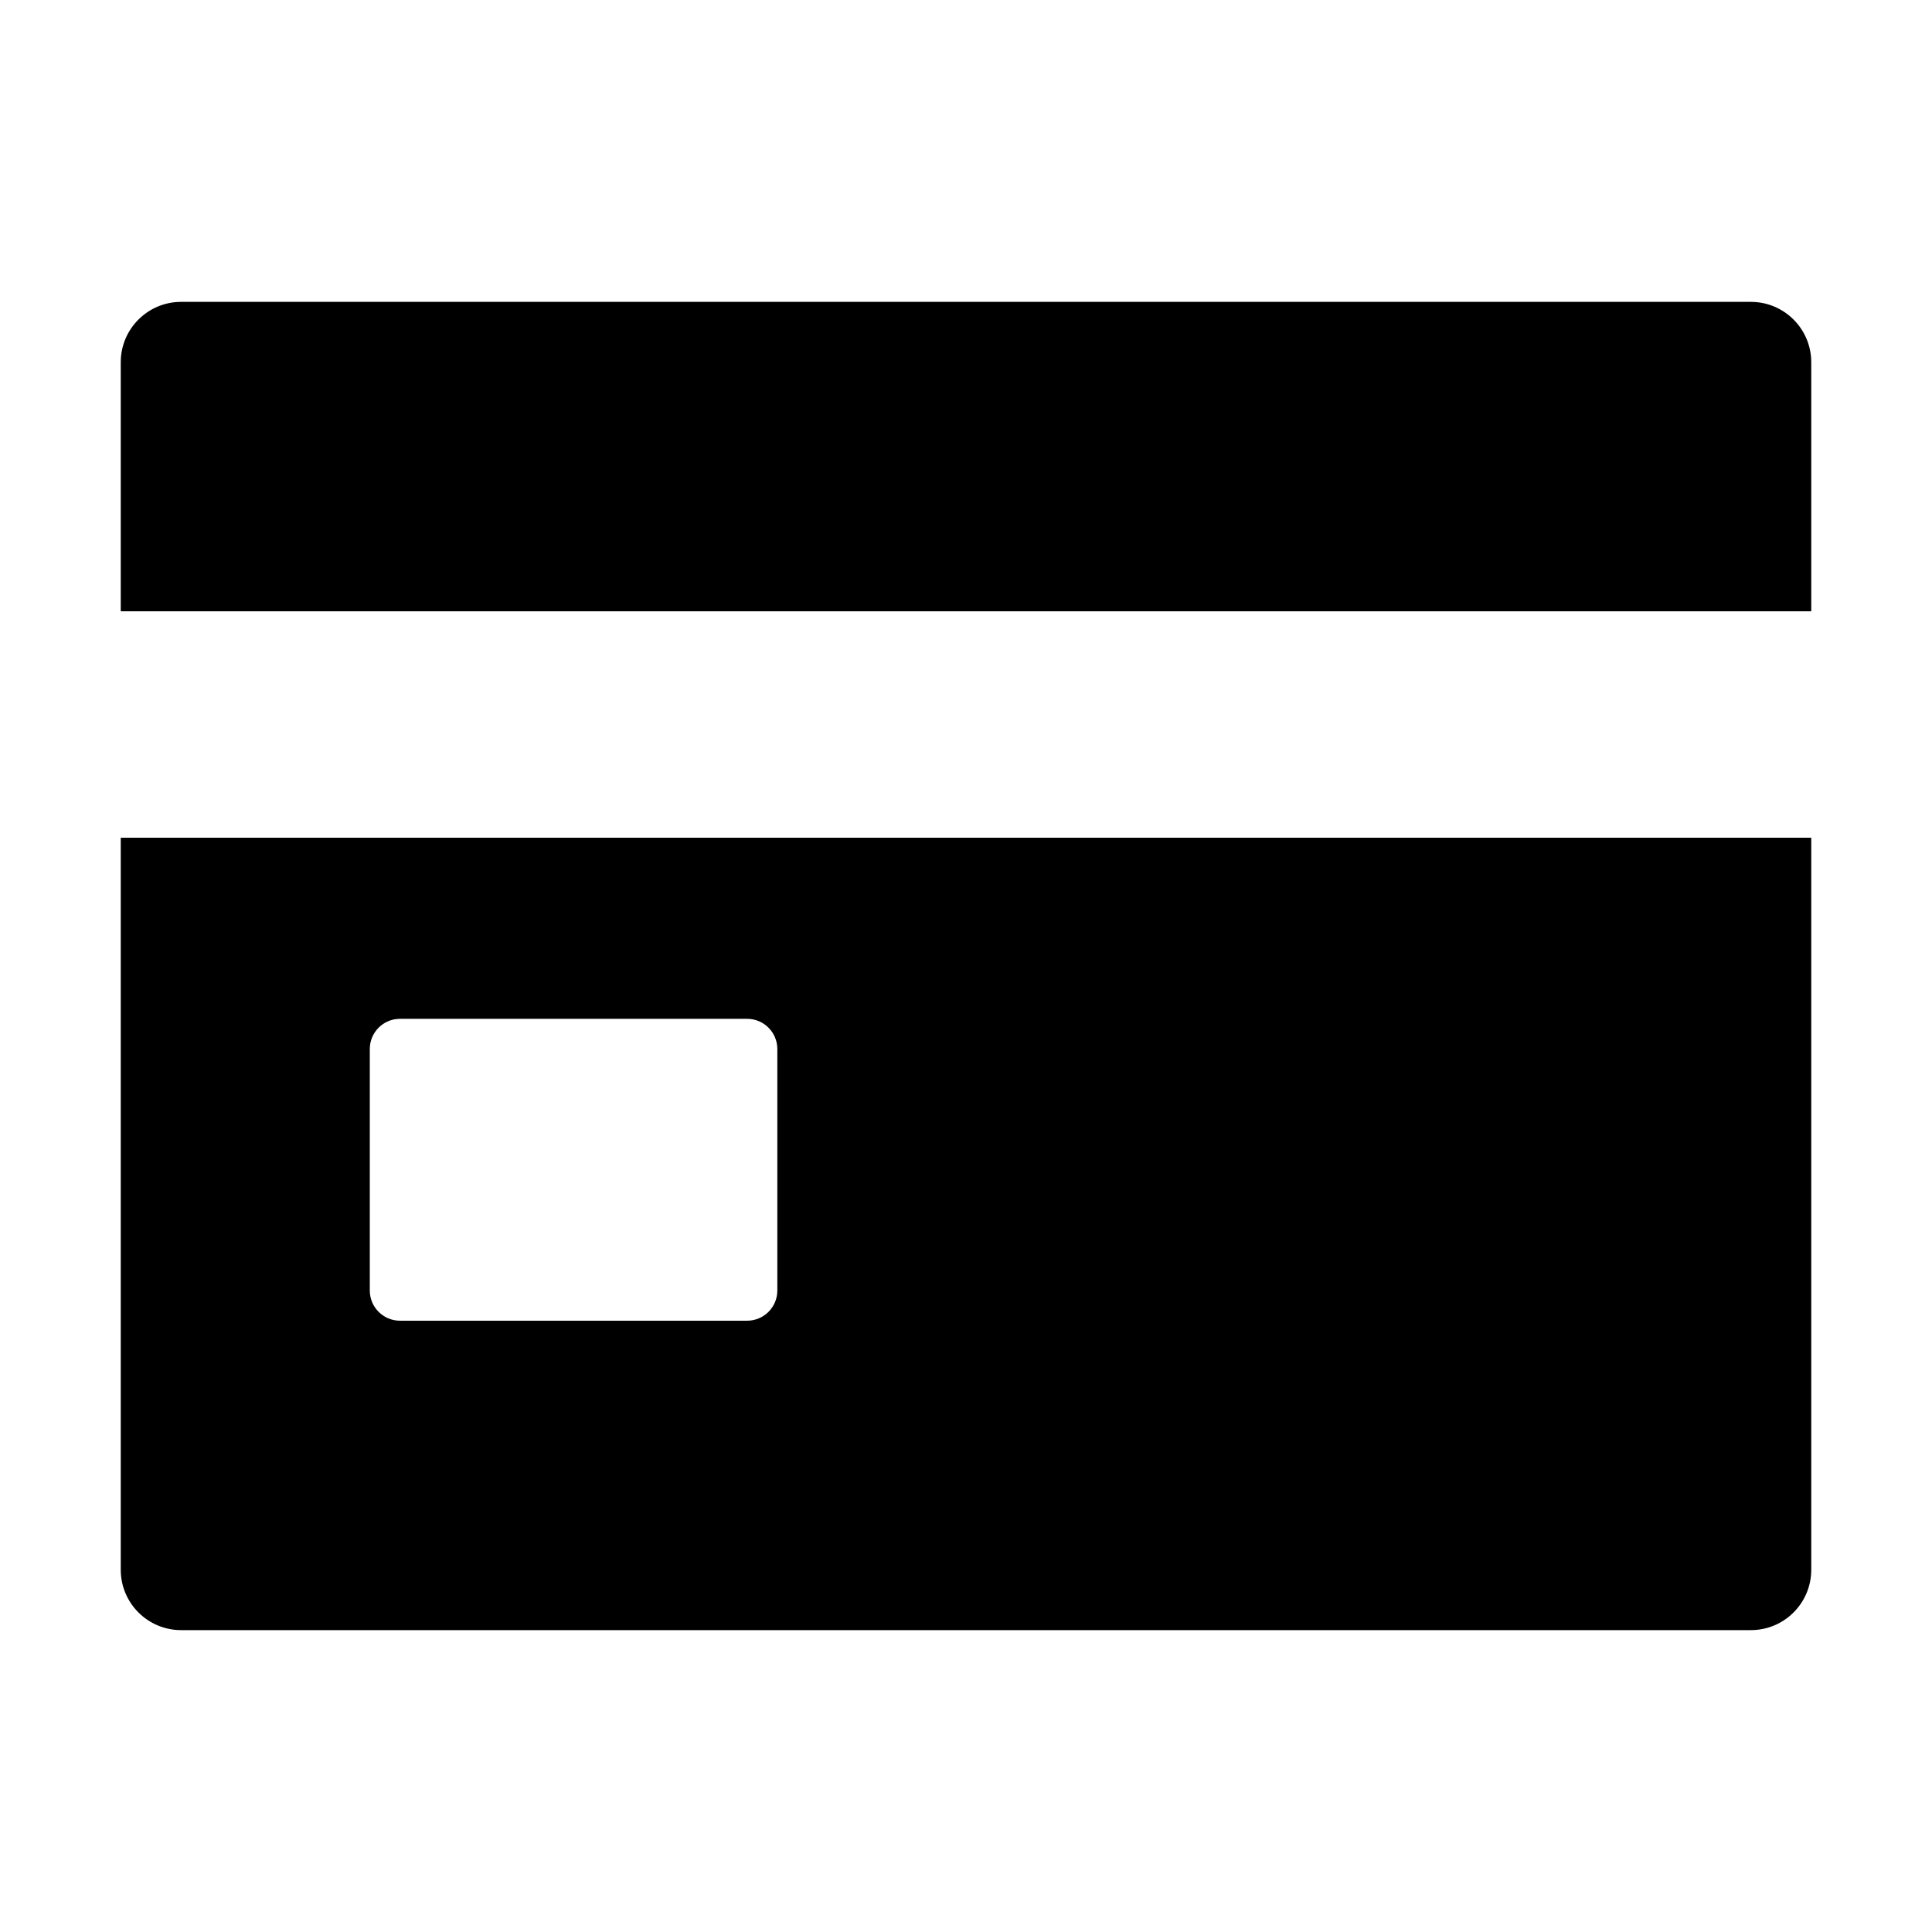
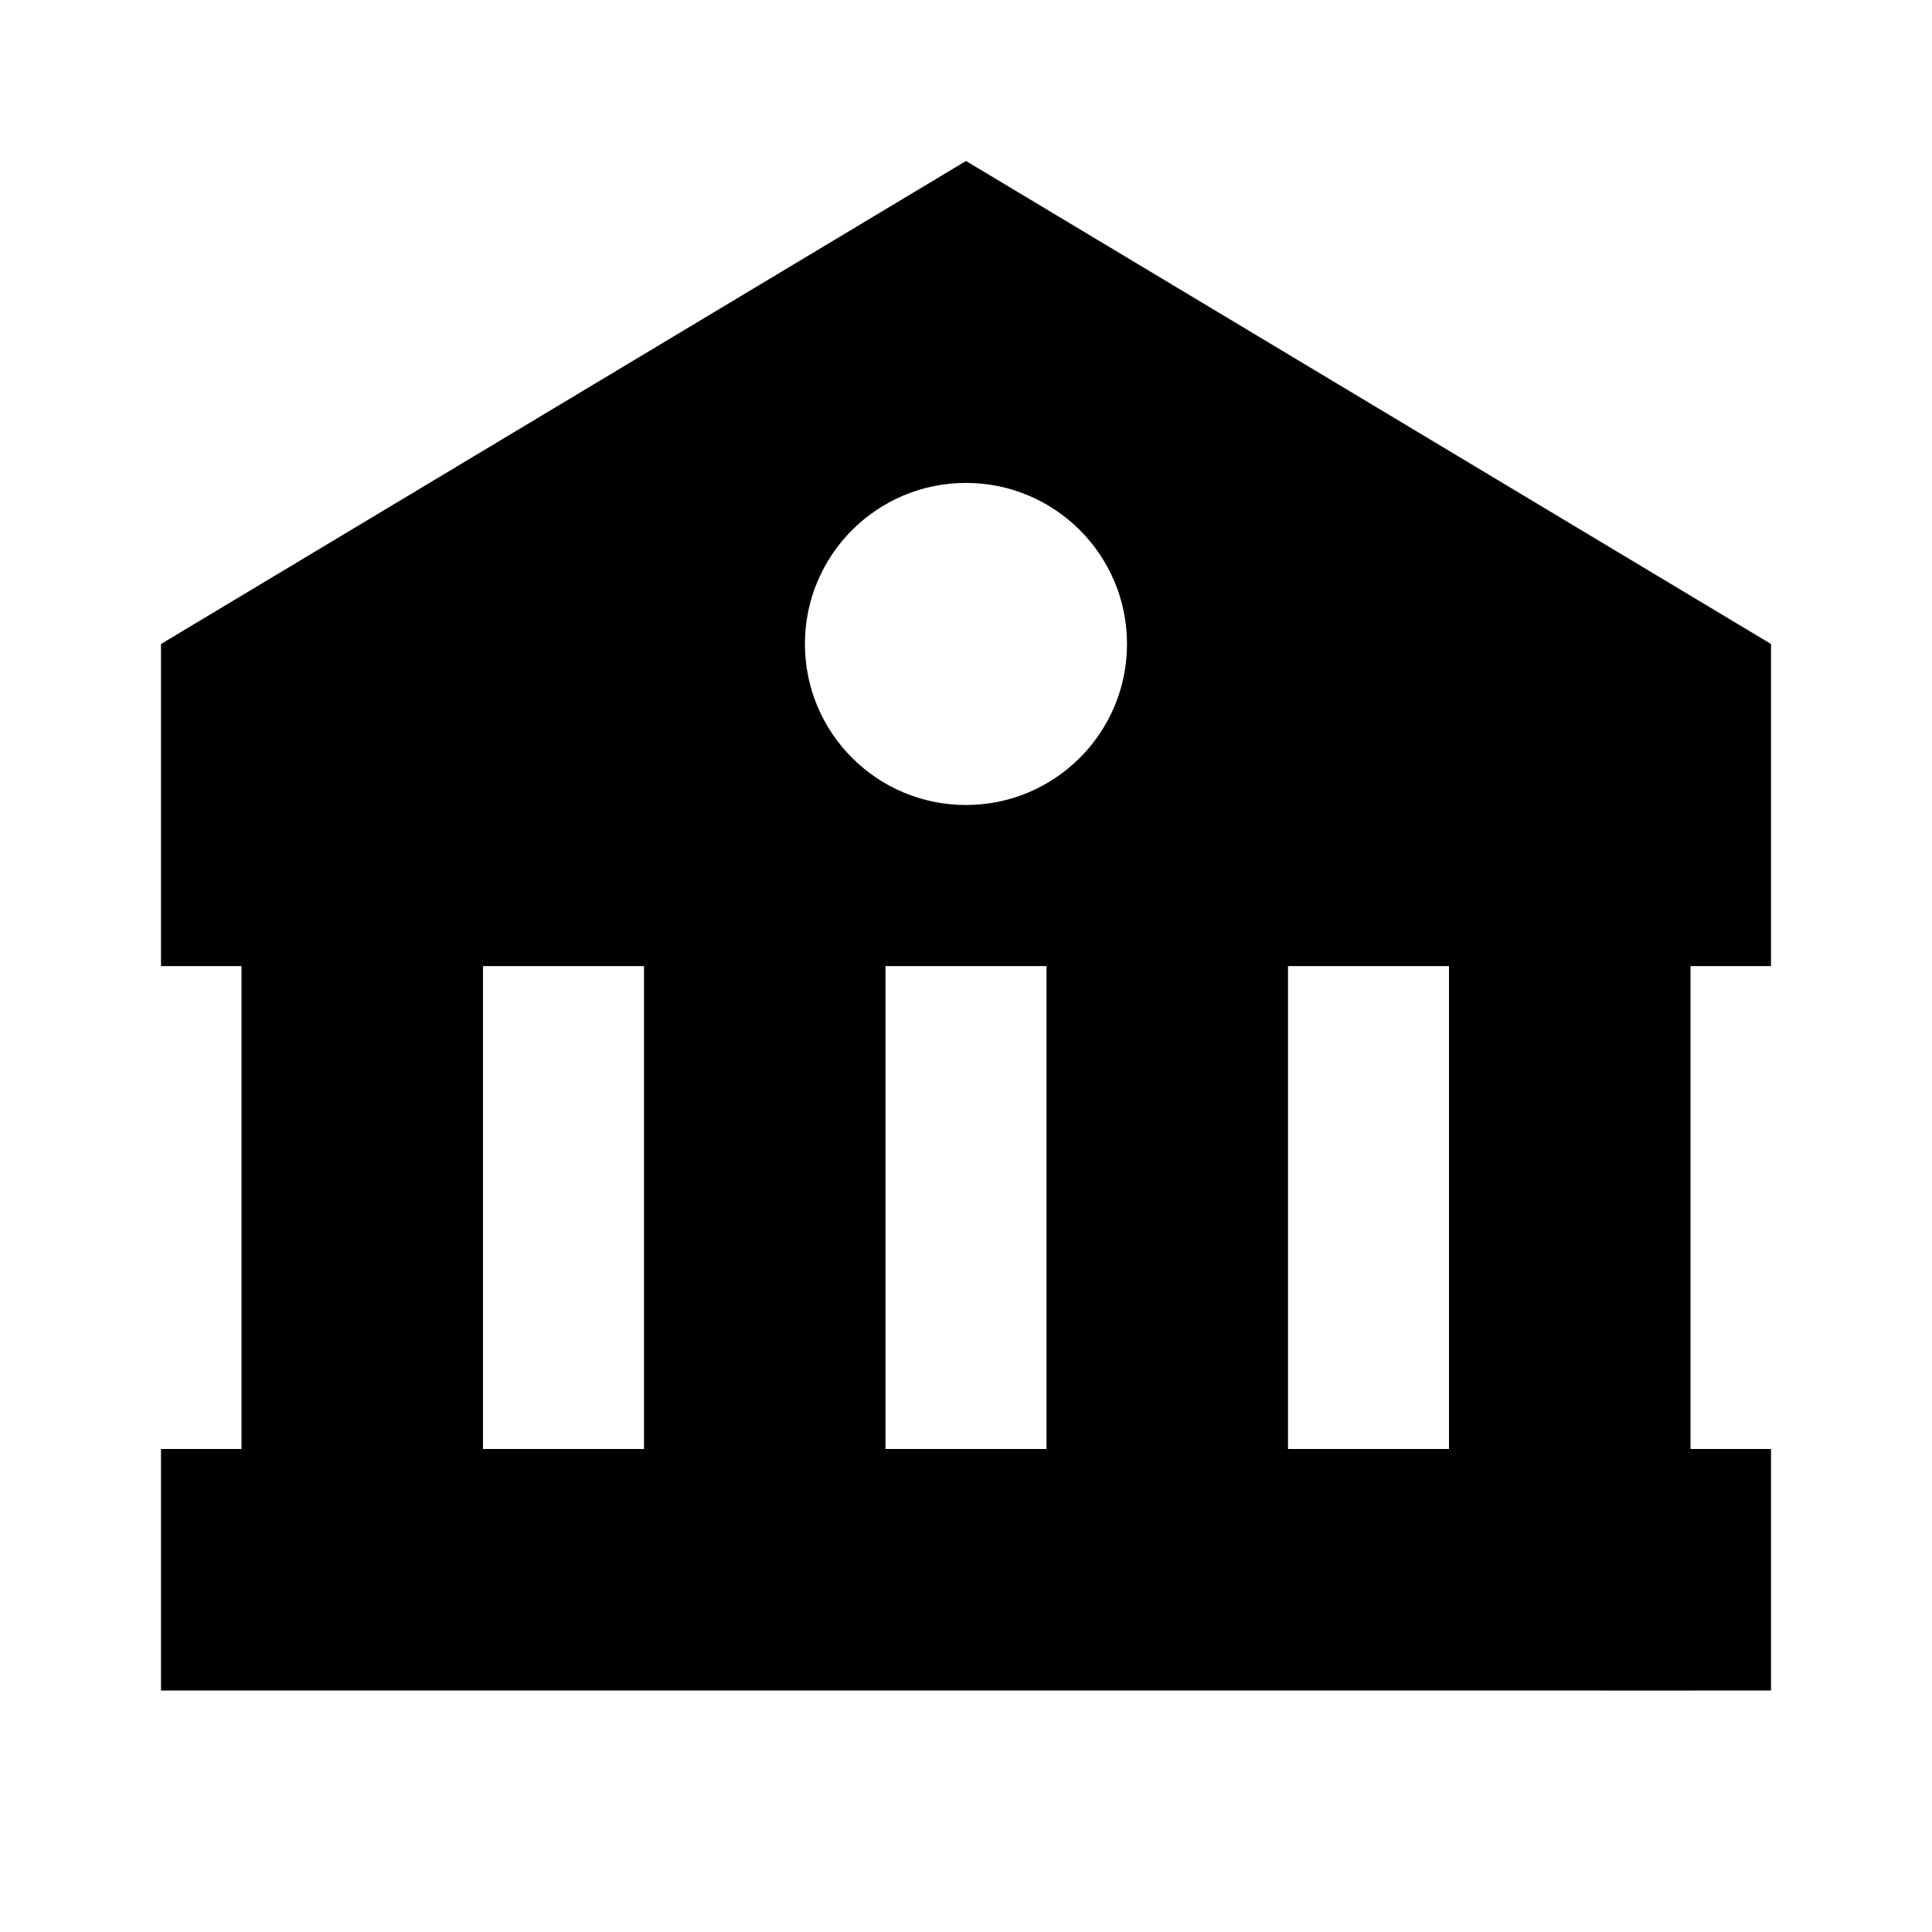
- <svg xmlns="http://www.w3.org/2000/svg" aria-hidden="true" role="img" style="color: rgb(0, 0, 0);" width="64" height="64" viewBox="0 0 512 512">
-   <path fill="currentColor" d="M32 416a16 16 0 0 0 16 16h416a16 16 0 0 0 16-16V222H32Zm66-138a8 8 0 0 1 8-8h92a8 8 0 0 1 8 8v64a8 8 0 0 1-8 8h-92a8 8 0 0 1-8-8ZM464 80H48a16 16 0 0 0-16 16v66h448V96a16 16 0 0 0-16-16" />
+ <svg xmlns="http://www.w3.org/2000/svg" aria-hidden="true" role="img" style="color: rgb(0, 0, 0);" width="64" height="64" viewBox="0 0 24 24">
+   <path fill="currentColor" d="M2 8v4.001h1V18H2v3h16l3 .001V21h1v-3h-1v-5.999h1V8L12 2zm4 10v-5.999h2V18zm5 0v-5.999h2V18zm7 0h-2v-5.999h2zM14 8a2 2 0 1 1-4.001-.001A2 2 0 0 1 14 8" />
</svg>
